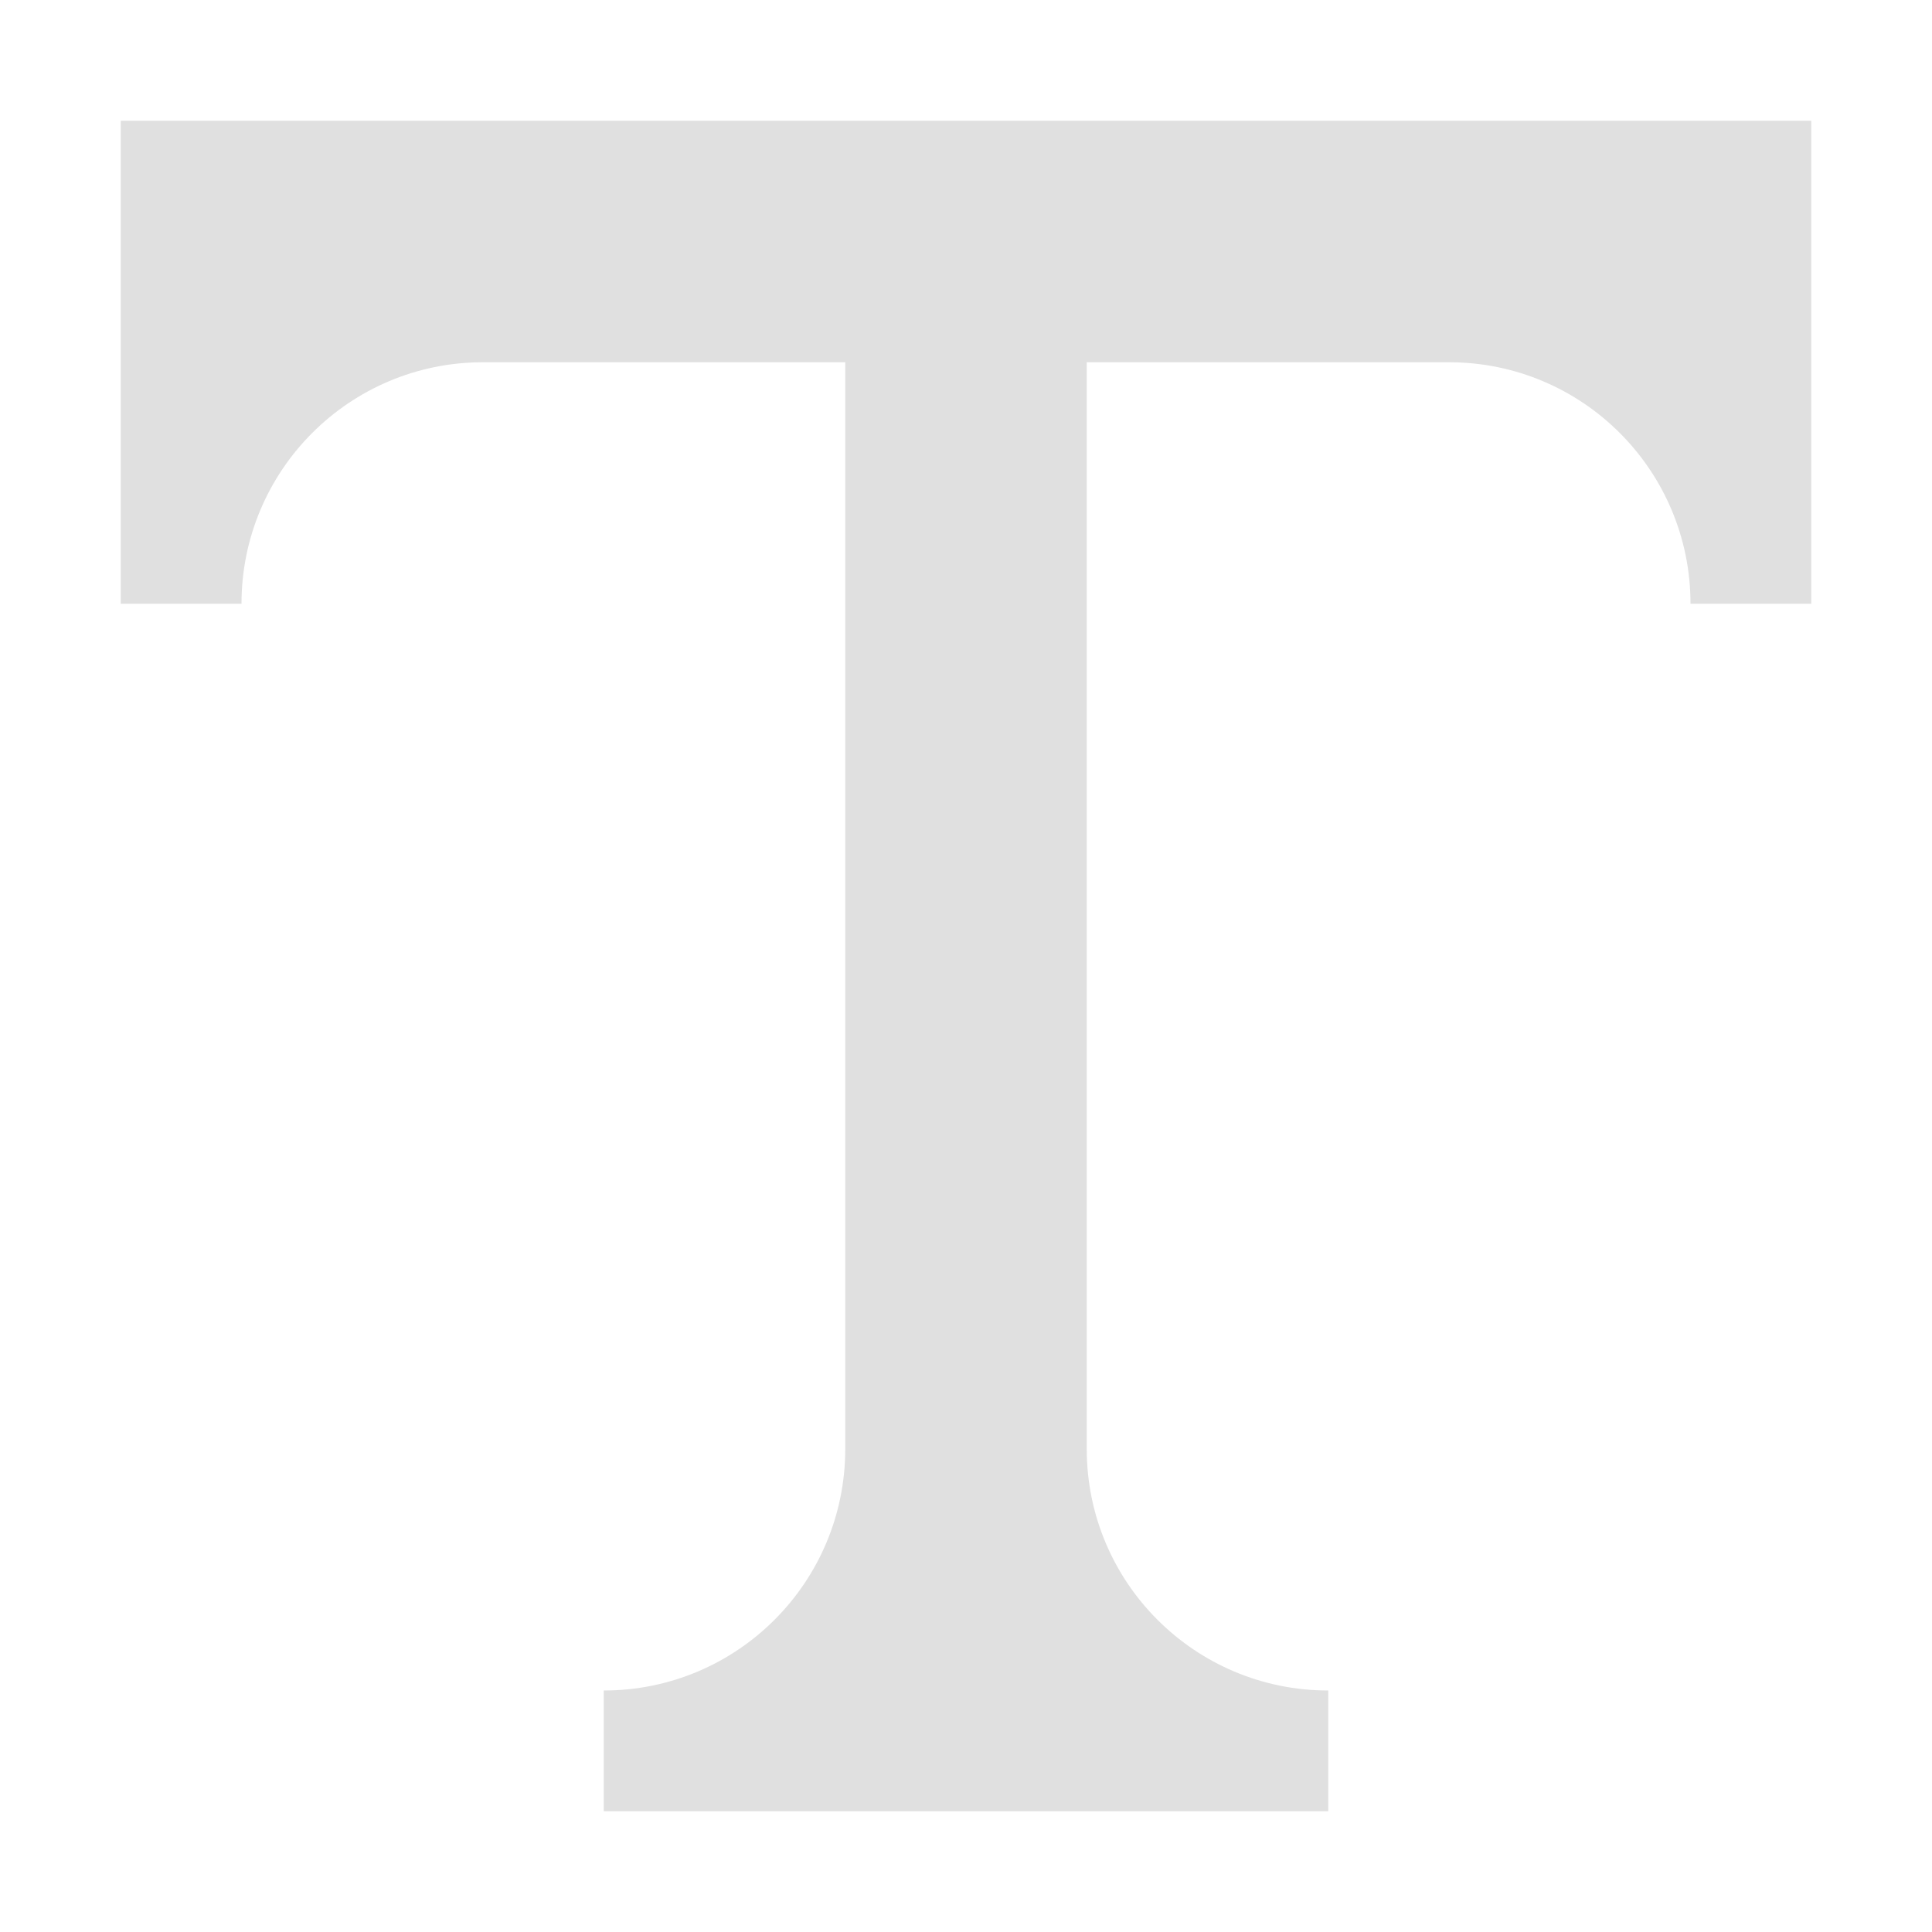
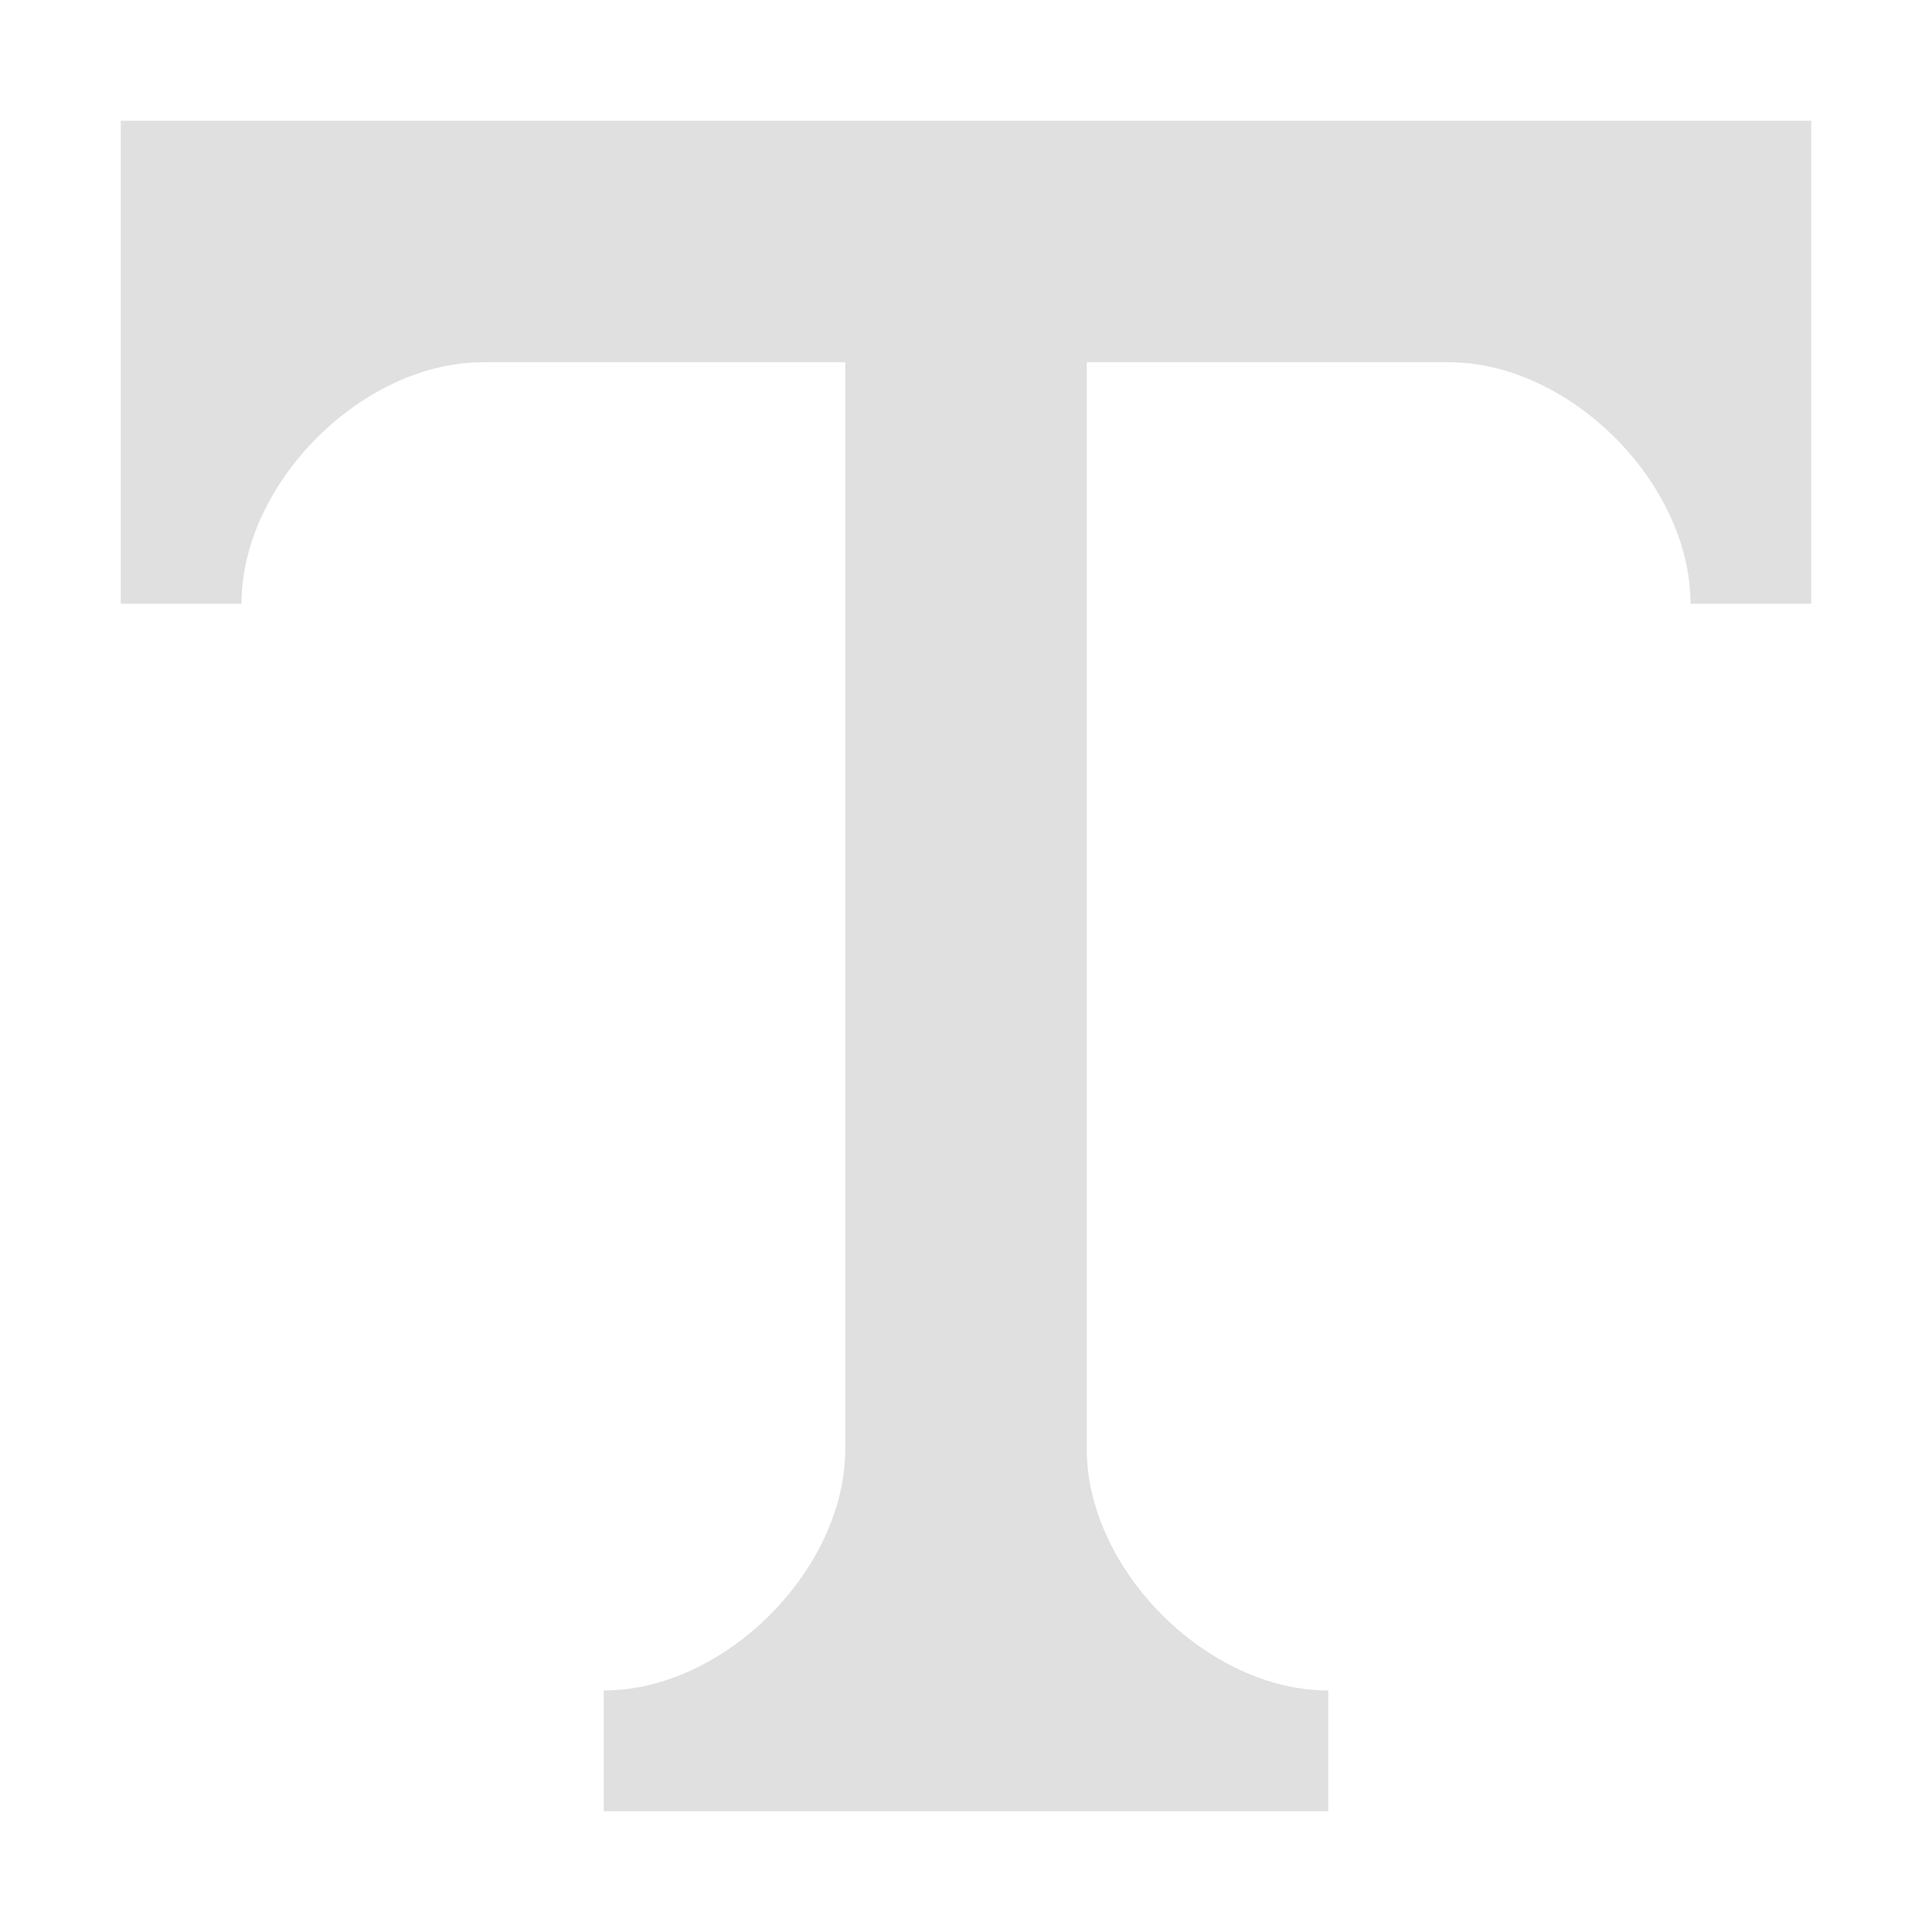
<svg xmlns="http://www.w3.org/2000/svg" width="16" height="16" viewBox="0 0 16 16" version="1.1" id="icon_svg">
  <defs id="base_definitions" />
  <g id="base_layer">
-     <path id="t" d="M 15,1 H 1 V 5 H 2 C 2,3.895 2.895,3 4,3 h 3 v 9 c 0,1.105 -0.895,2 -2,2 v 1 h 6 V 14 C 9.895,14 9,13.105 9,12 V 3 h 3 c 1.105,0 2,0.895 2,2 h 1 z" fill="#e0e0e0" />
+     <path id="t" d="M 15,1 H 1 V 5 H 2 C 2,4 3,3 4,3 h 3 v 9 c 0,1 -1,2 -2,2 v 1 h 6 V 14 C 10,14 9,13 9,12 V 3 h 3 c 1,0 2,1 2,2 h 1 z" fill="#e0e0e0" />
  </g>
</svg>
